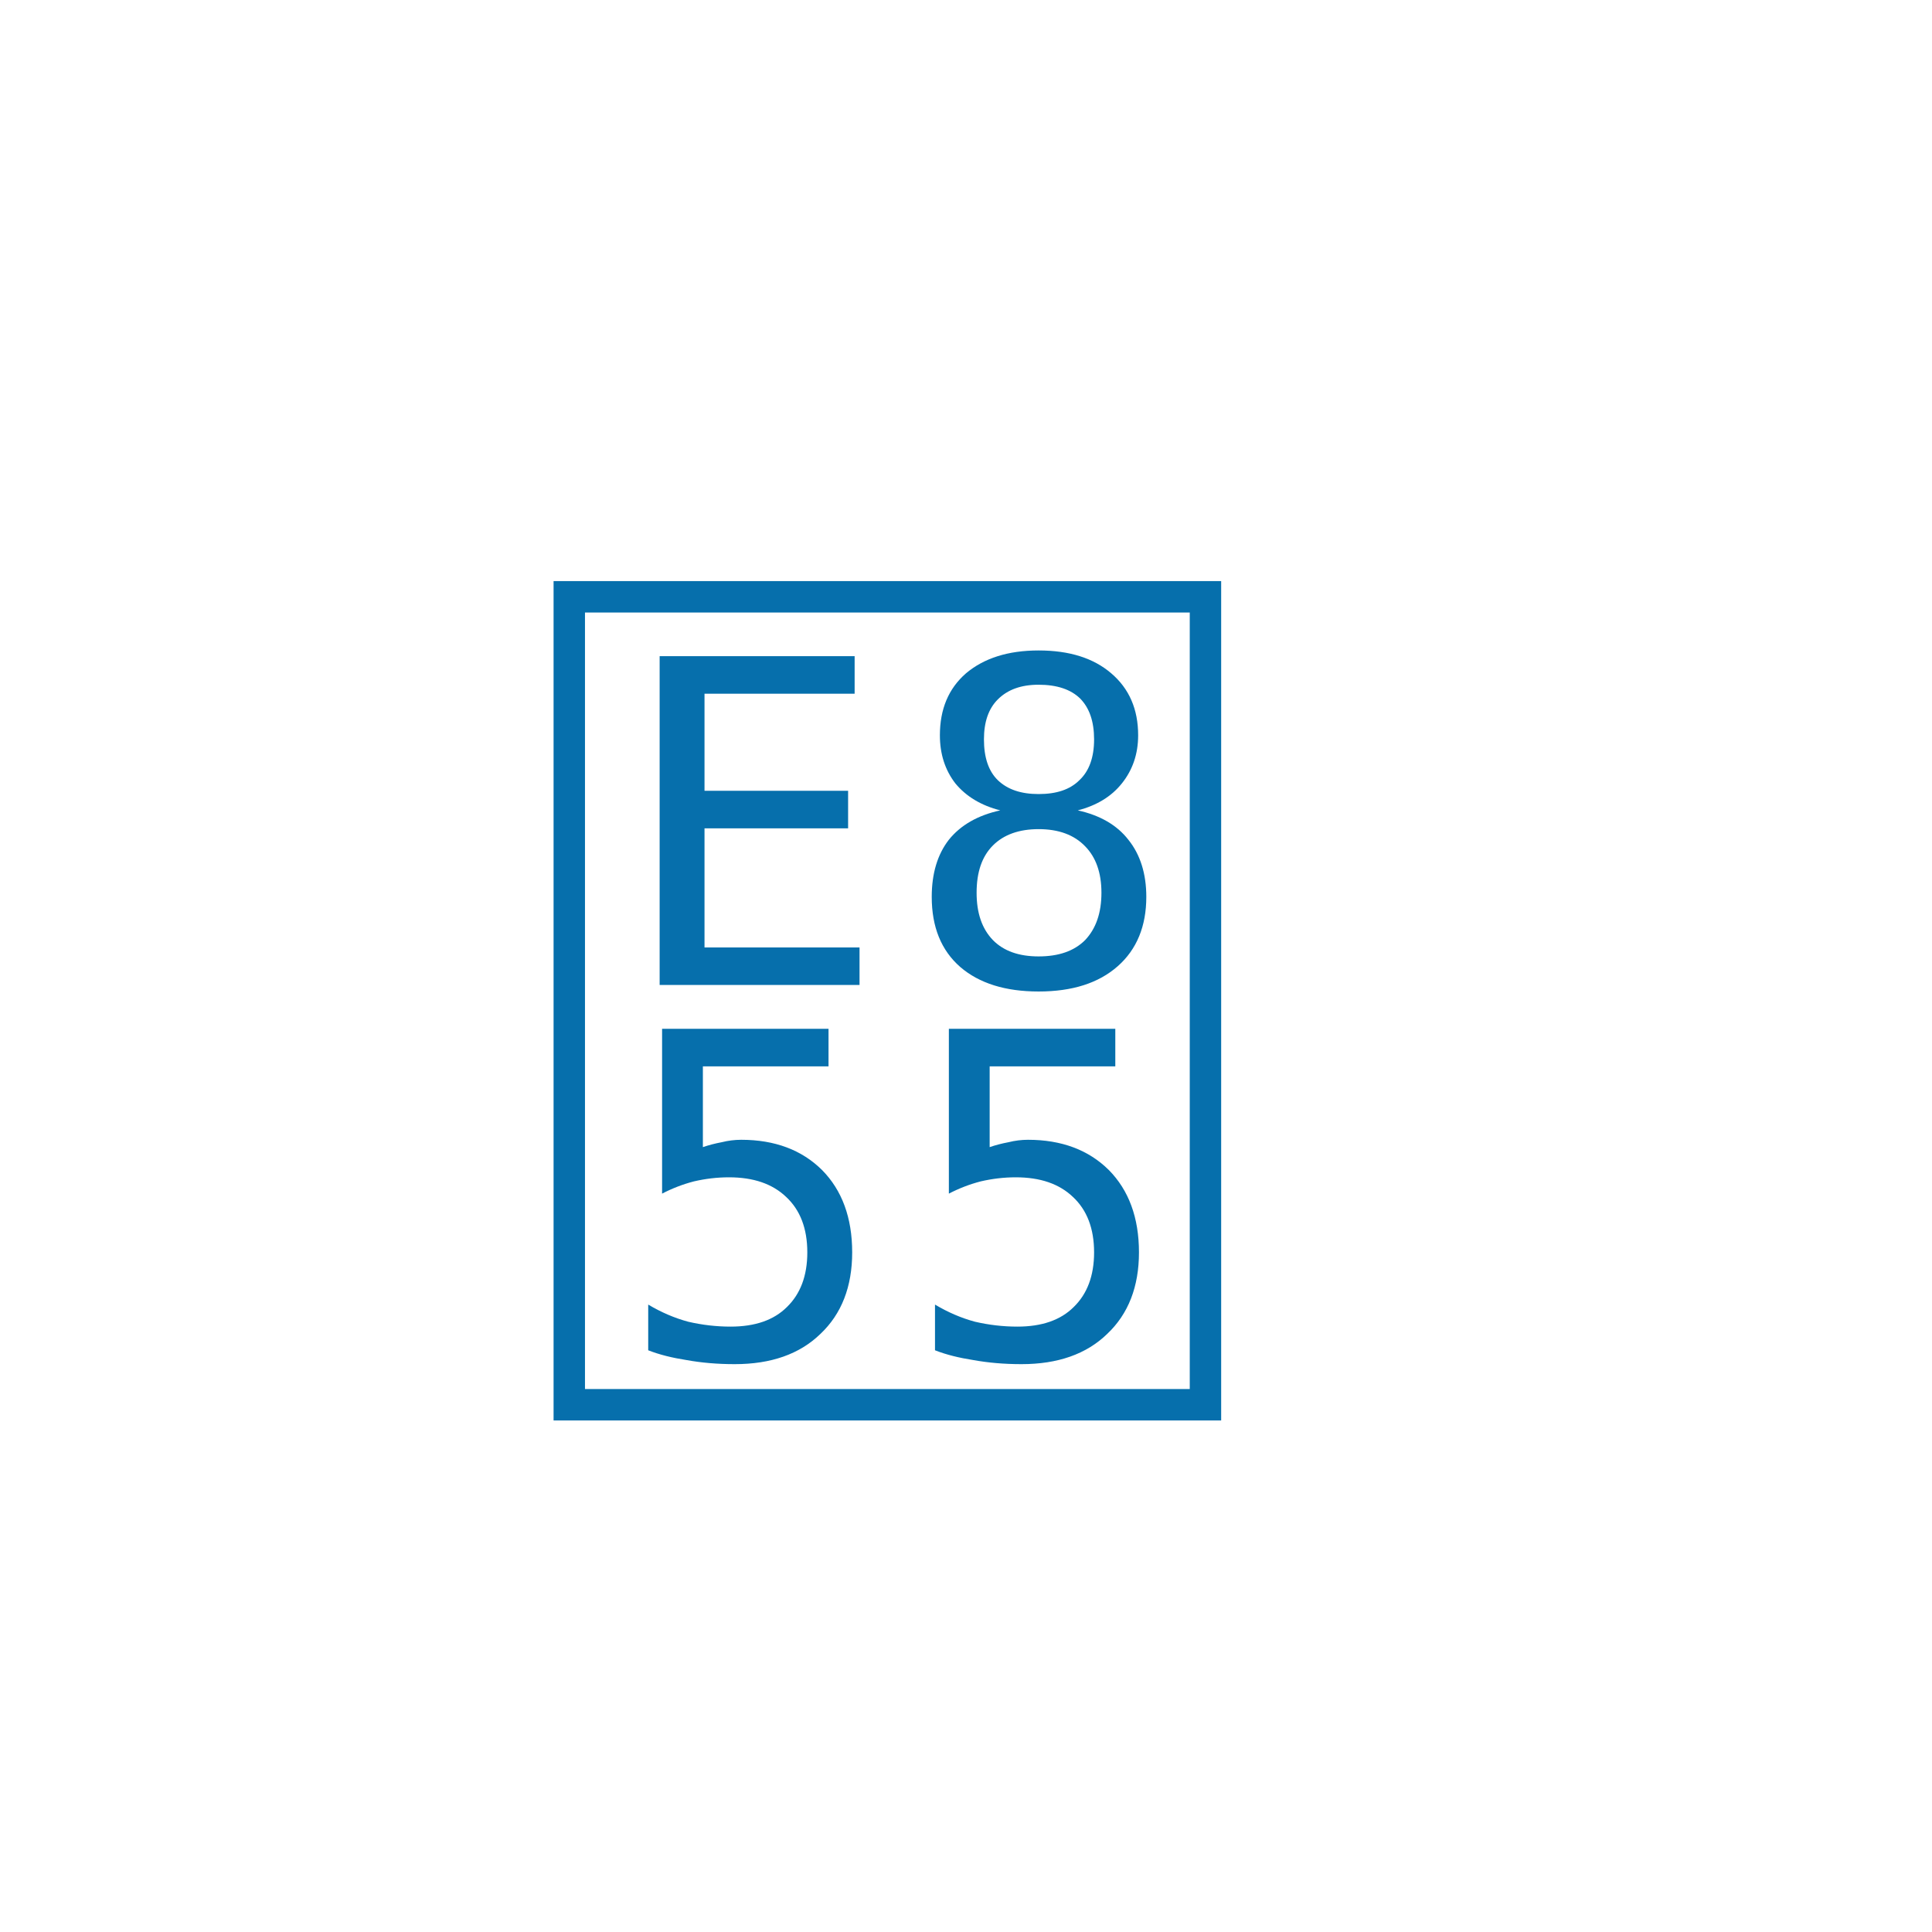
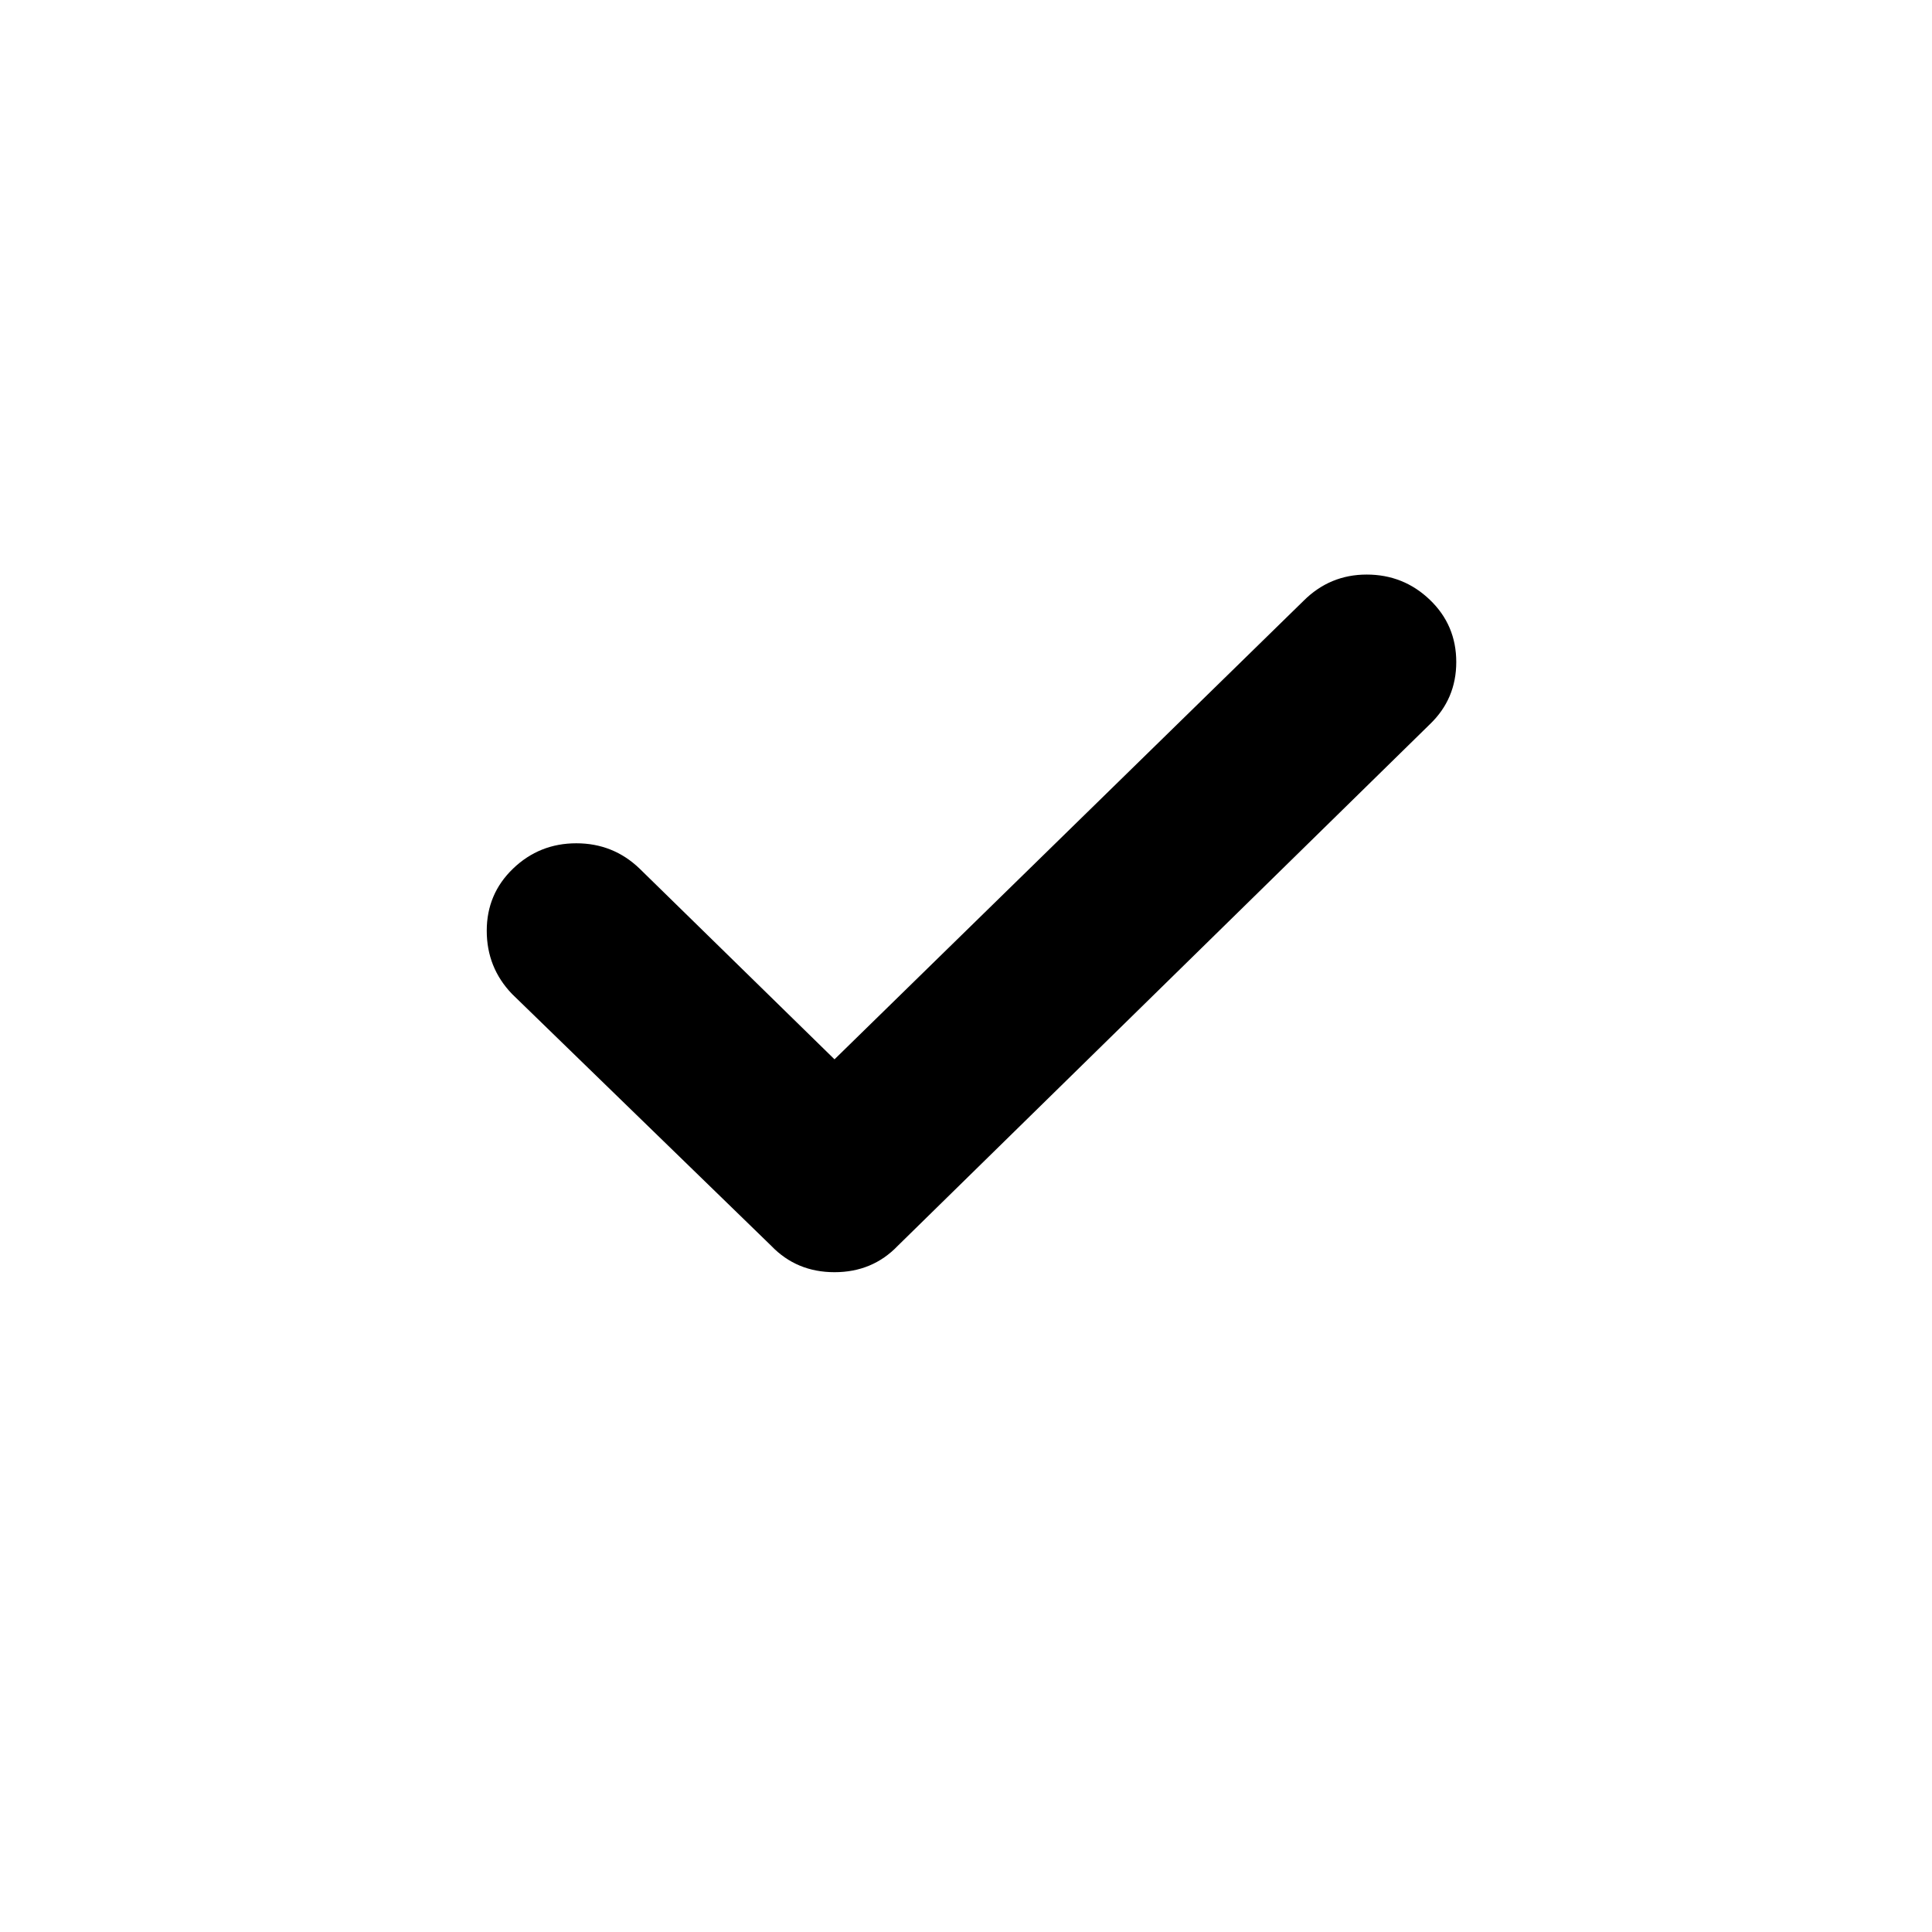
- <svg xmlns="http://www.w3.org/2000/svg" width="37px" height="37px" viewBox="0 0 37 37" version="1.1">
+ <svg xmlns="http://www.w3.org/2000/svg" width="33px" height="33px" viewBox="0 0 33 33" version="1.1">
  <defs />
-   <g id="radio/checkmark" stroke="none" stroke-width="1" fill="none" fill-rule="evenodd" font-family="iconfield-v03" font-size="19" font-weight="normal" letter-spacing="-0.181">
-     <text id="" fill="#066FAC">
-       <tspan x="10" y="26"></tspan>
-     </text>
+   <g id="icon/checkmark/black" stroke="none" stroke-width="1" fill="none" fill-rule="evenodd">
+     <path d="M8.314,15.898 C8.314,15.478 8.464,15.124 8.764,14.836 C9.064,14.548 9.424,14.404 9.844,14.404 C10.264,14.404 10.624,14.548 10.924,14.836 L14.254,18.094 L22.264,10.264 C22.564,9.964 22.924,9.814 23.344,9.814 C23.764,9.814 24.124,9.958 24.424,10.246 C24.724,10.534 24.874,10.888 24.874,11.308 C24.874,11.728 24.724,12.082 24.424,12.37 L15.334,21.28 C15.046,21.58 14.686,21.73 14.254,21.73 C13.822,21.73 13.462,21.58 13.174,21.28 L8.746,16.978 C8.458,16.678 8.314,16.318 8.314,15.898 Z" id="" fill="#000000" />
  </g>
</svg>
